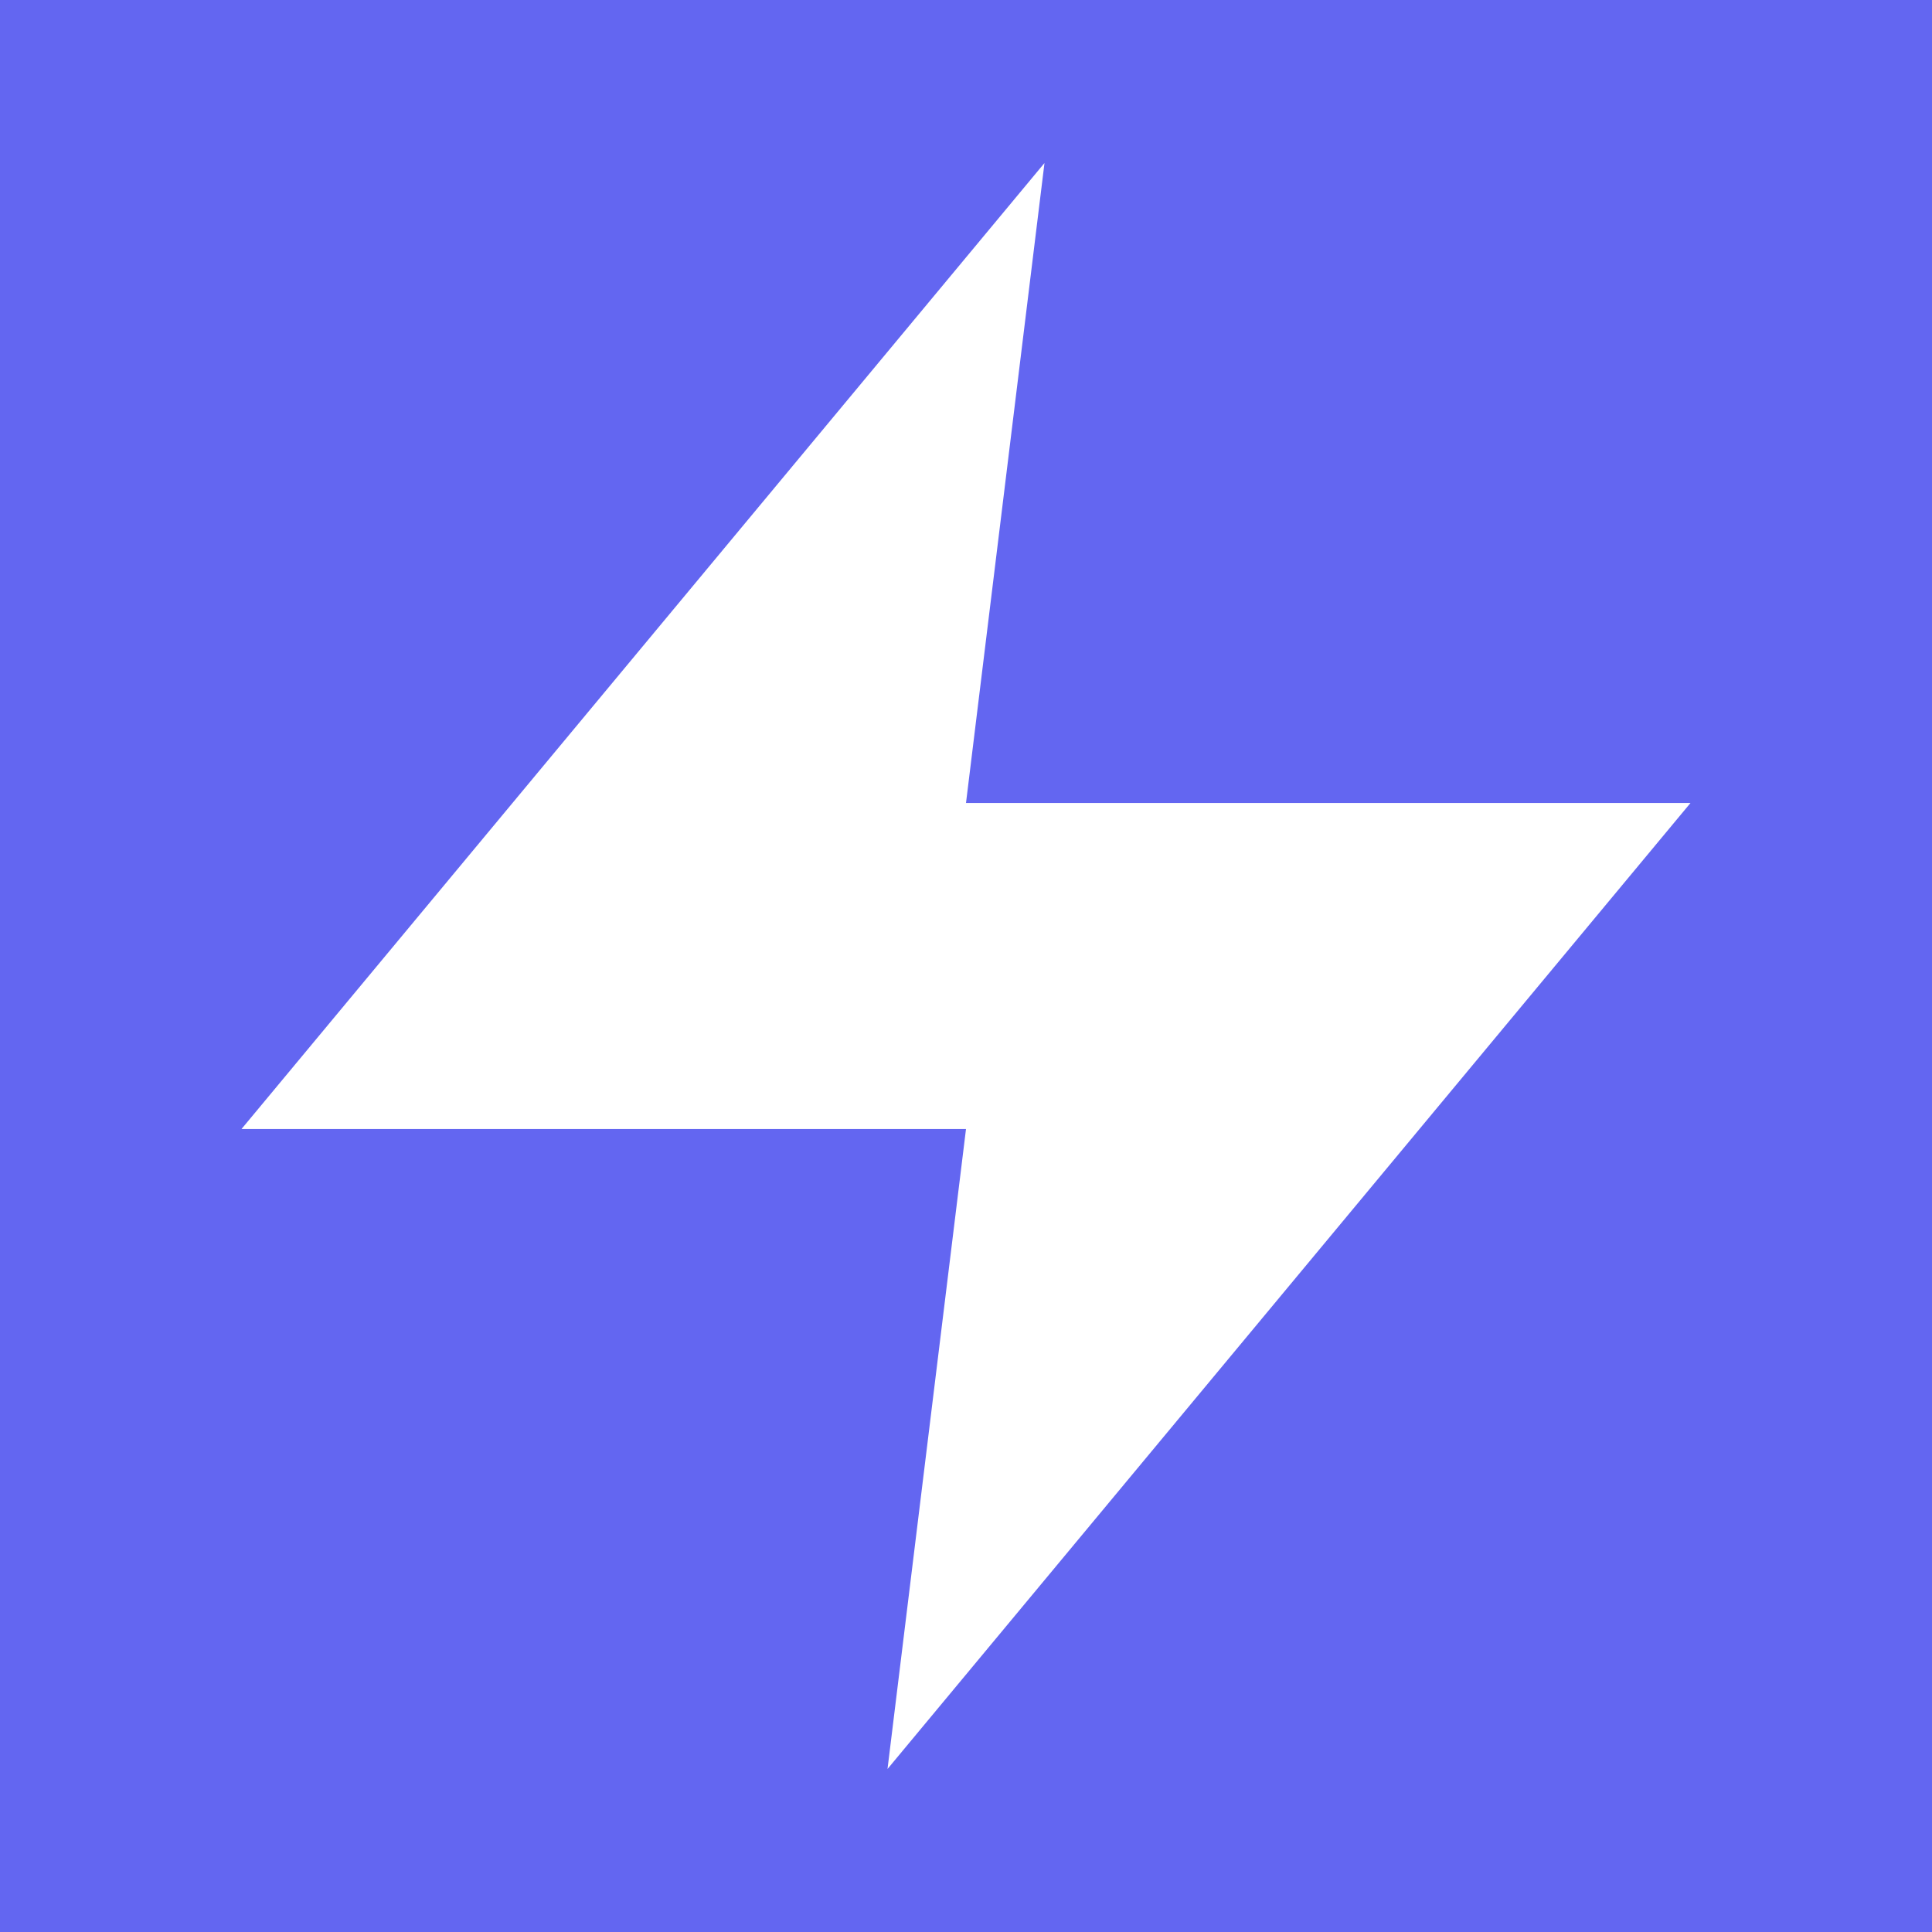
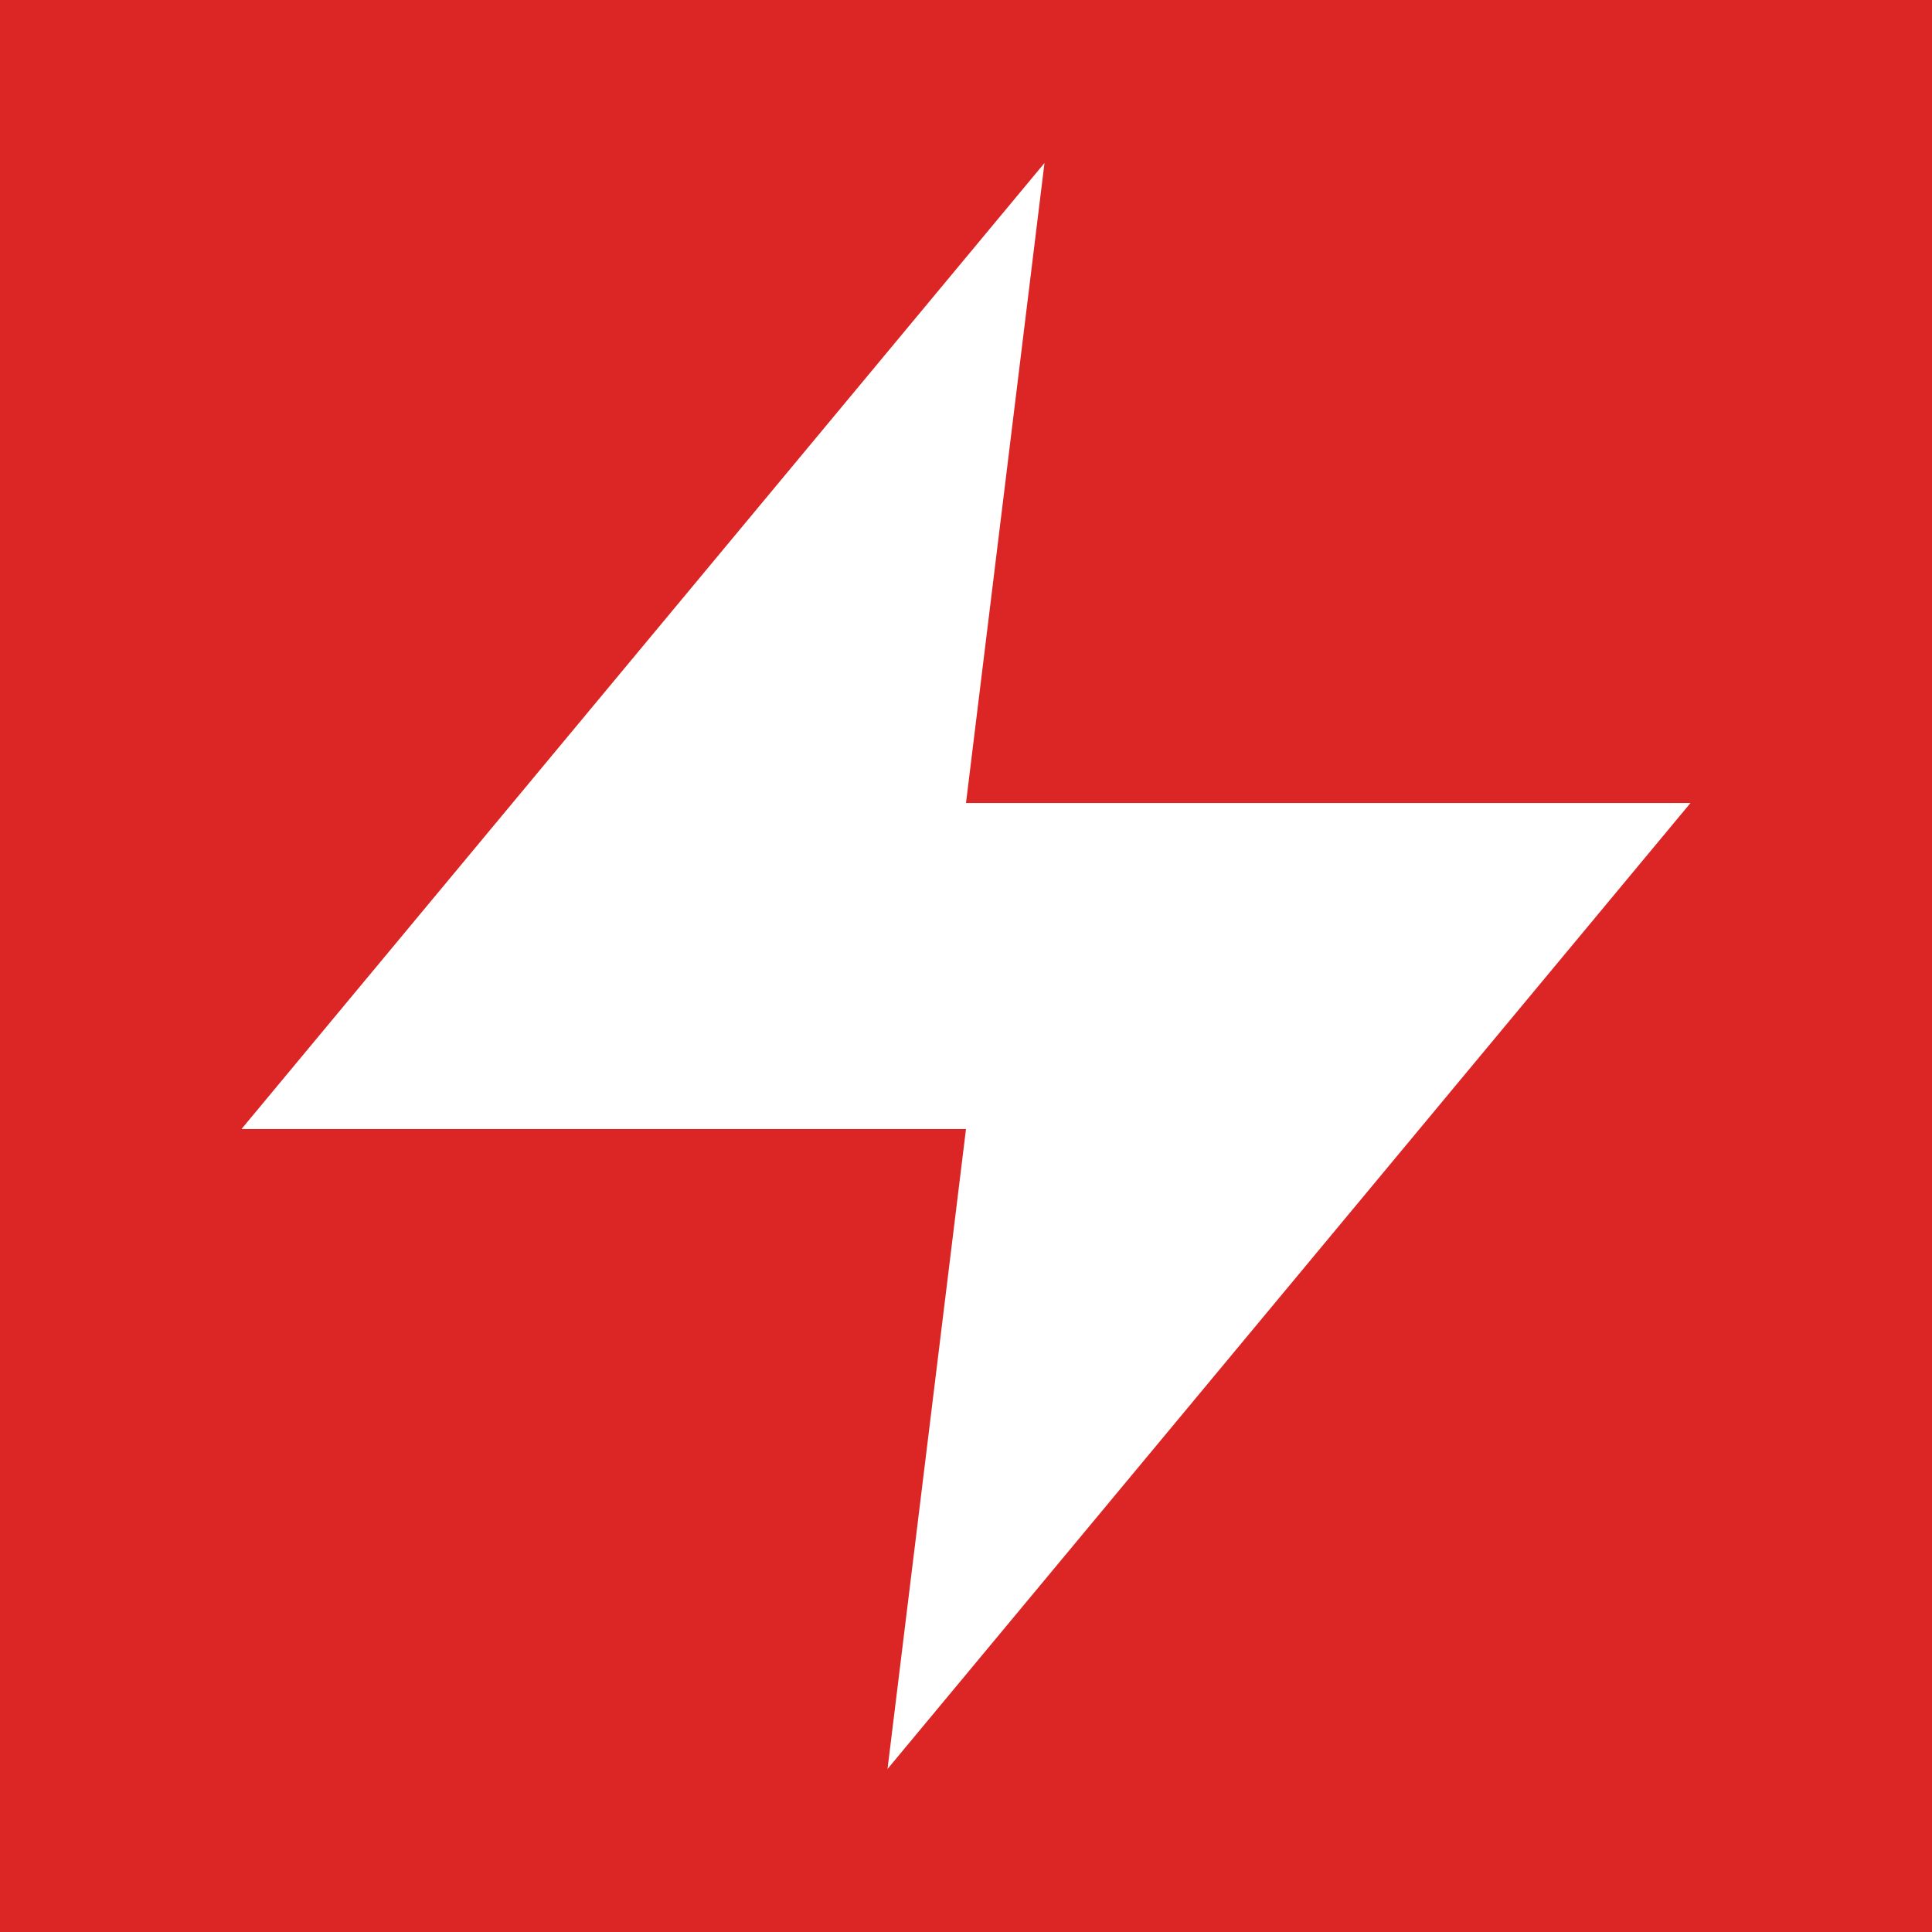
<svg xmlns="http://www.w3.org/2000/svg" viewBox="0 0 32 32" fill="none">
-   <rect width="32" height="32" fill="#6366f1" />
+   <rect width="32" height="32" fill="#dc2626" />
  <polygon points="17.3,2.7 4,18.7 16,18.7 14.7,29.3 28,13.3 16,13.3" fill="white" />
</svg>
